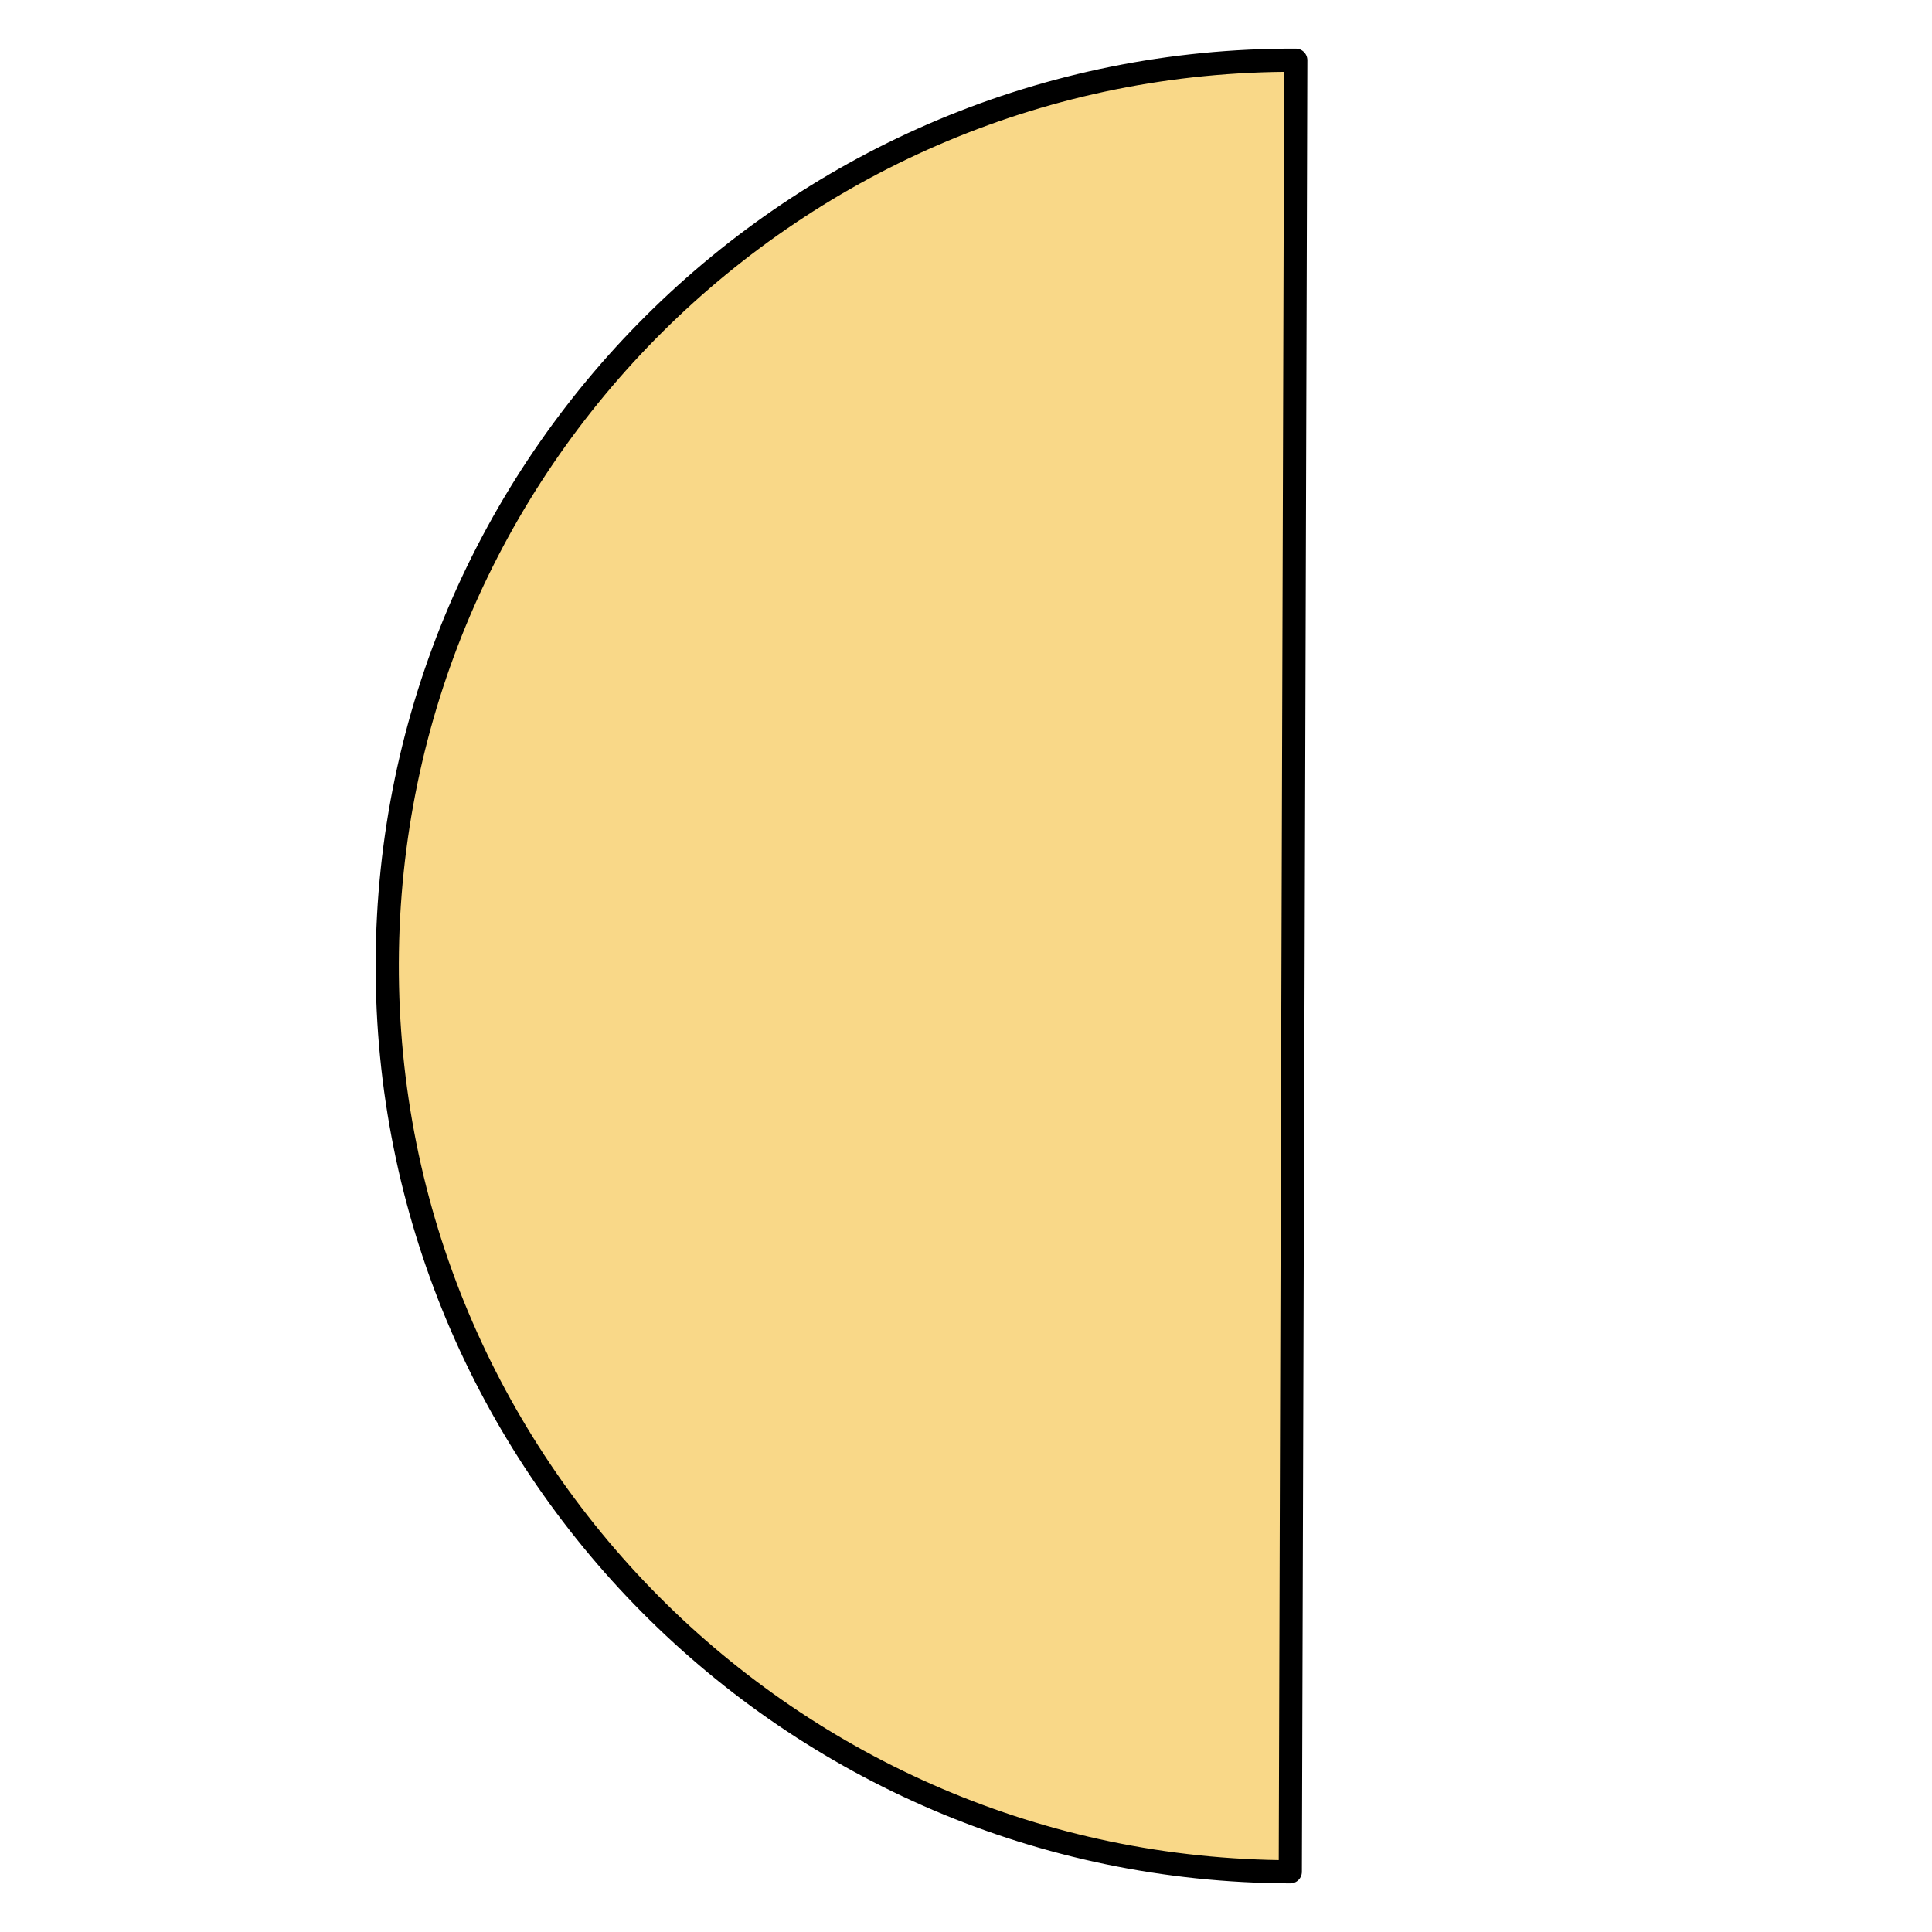
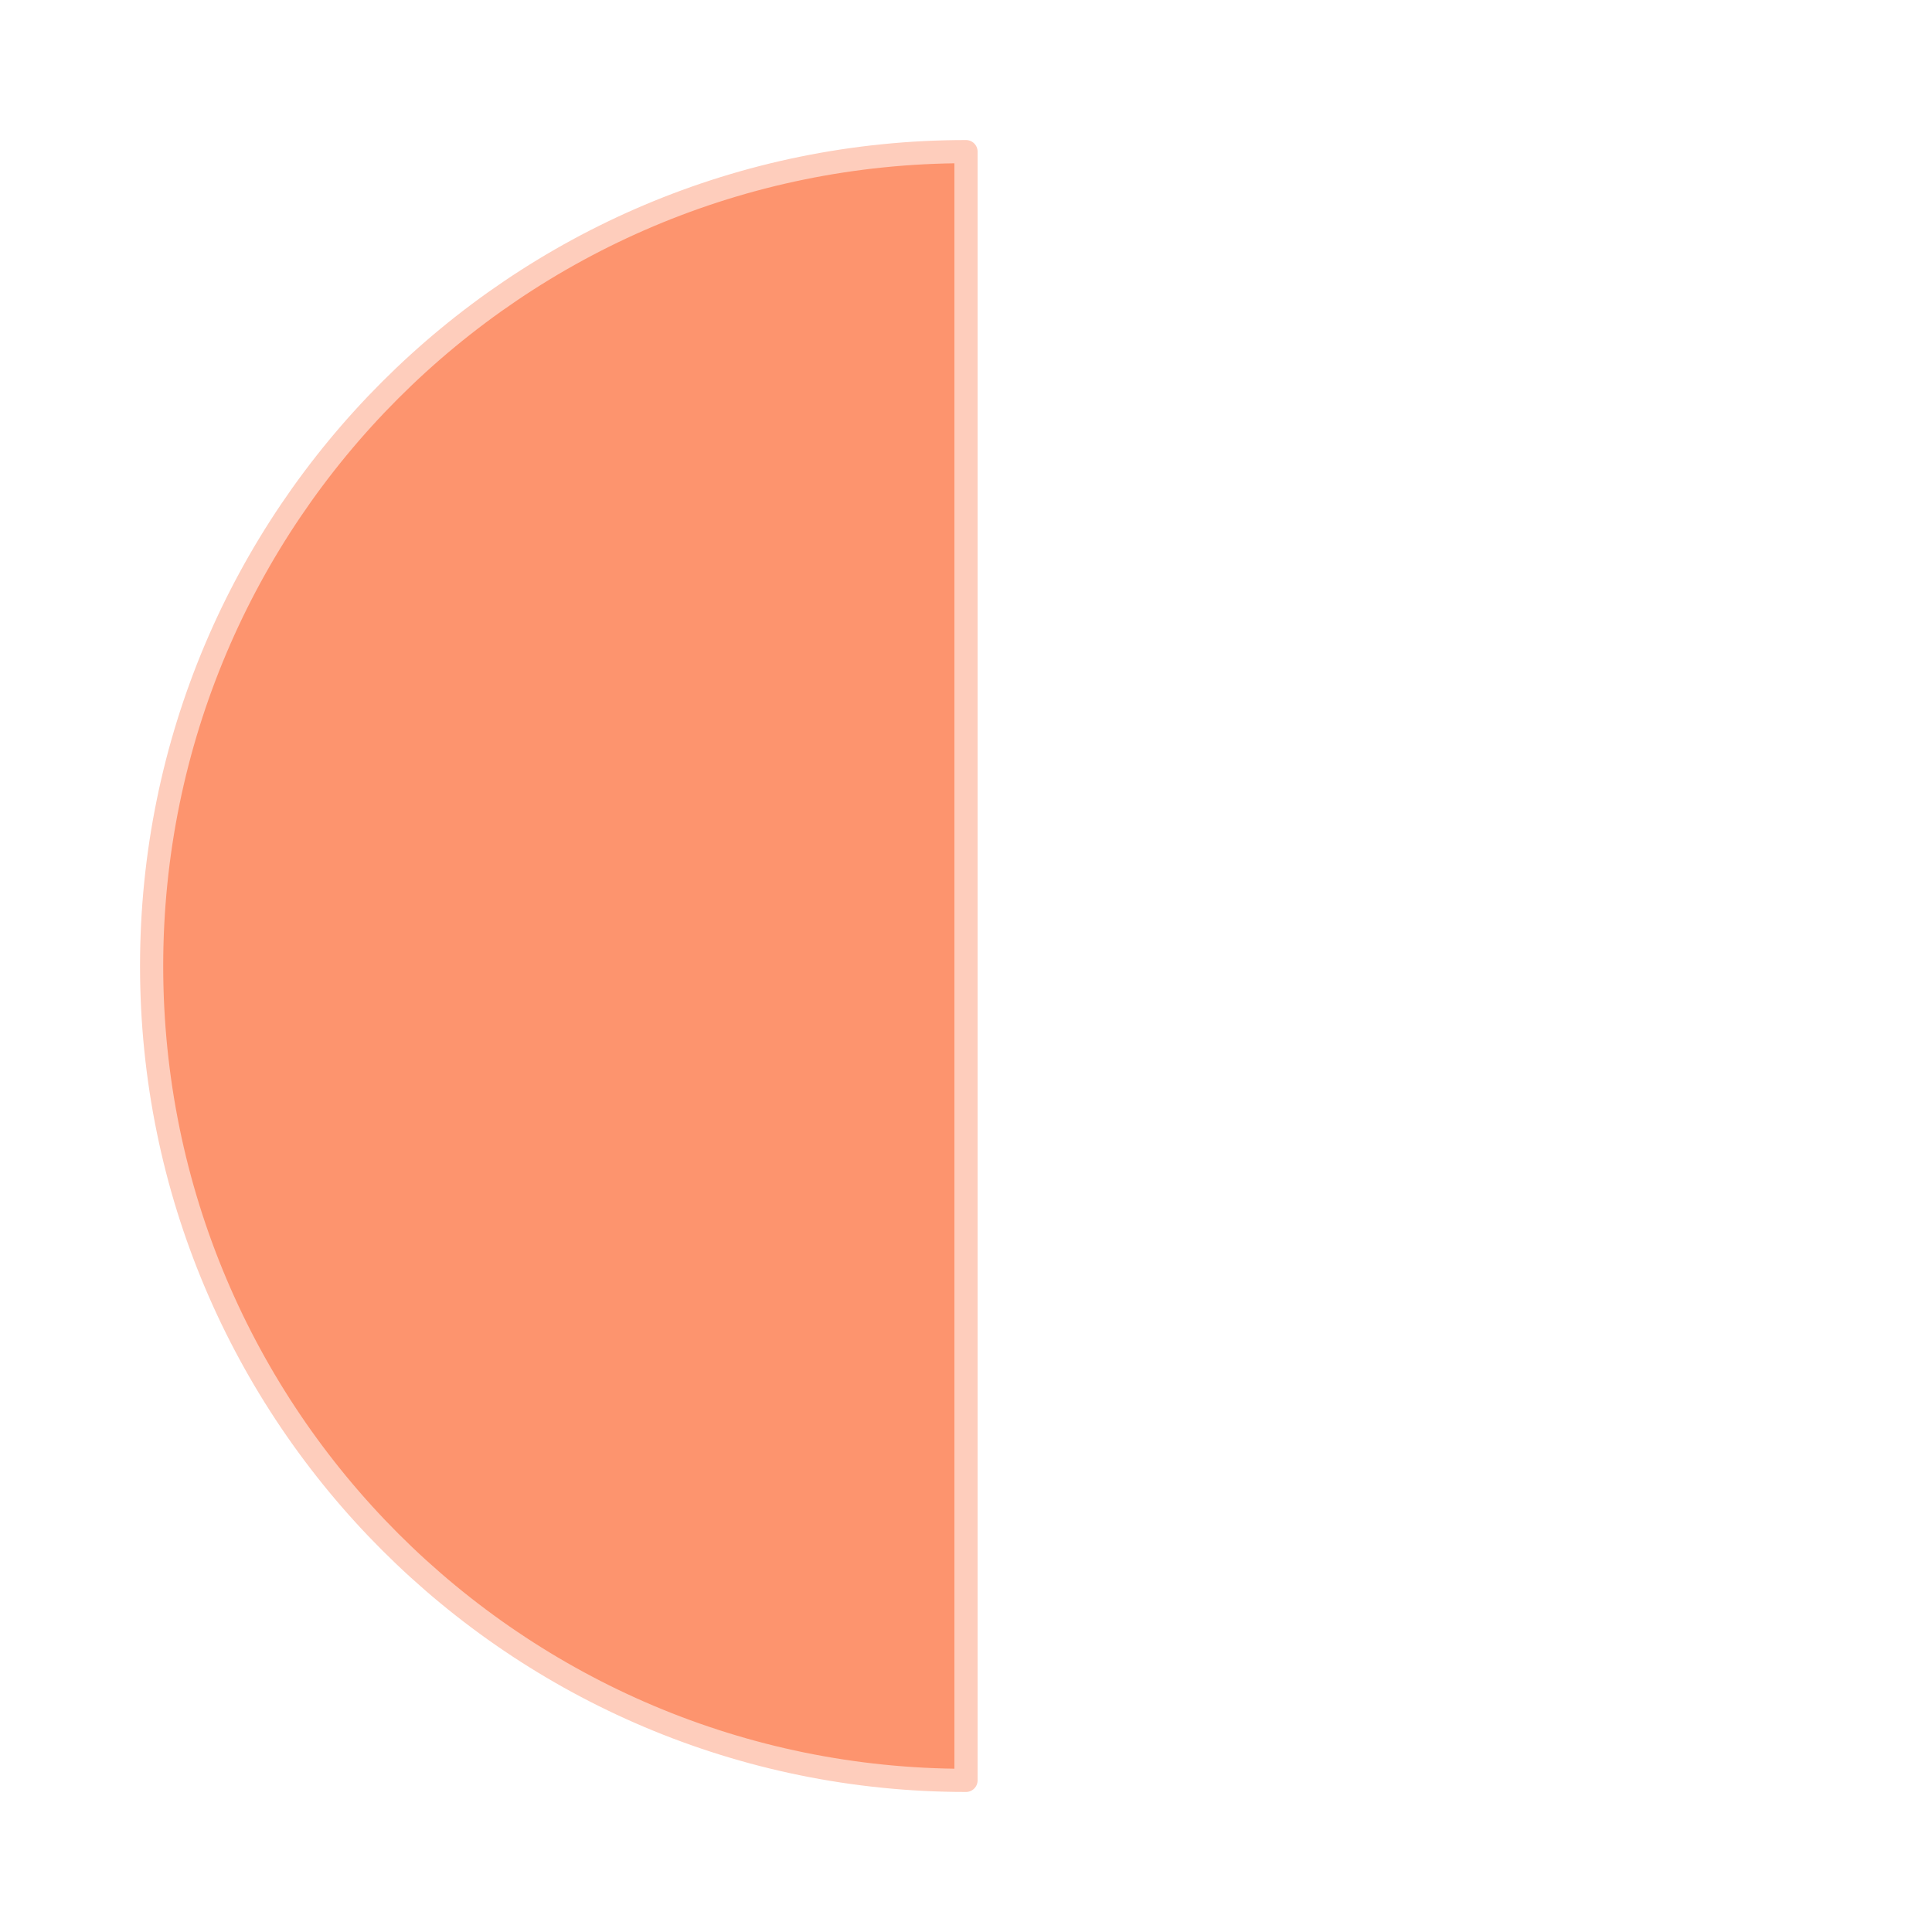
<svg xmlns="http://www.w3.org/2000/svg" width="100%" height="100%" viewBox="0 0 250 250" version="1.1" xml:space="preserve" style="fill-rule:evenodd;clip-rule:evenodd;stroke-linecap:round;stroke-linejoin:round;stroke-miterlimit:1.5;">
-   <path d="M167.671,7.791c-64.732,-0.195 -117.367,52.122 -117.563,116.855c-0.196,64.732 52.121,117.367 116.854,117.563l0.355,-117.209l0.354,-117.209Z" style="fill:#f9d888;stroke:#000;stroke-width:3px;" />
+   <path d="M125,19.62c-58.2,0 -105.38,47.18 -105.38,105.38c0,58.2 47.18,105.38 105.38,105.38l0,-105.38l0,-105.38Z" style="fill:#fd946e;stroke:#fecdbc;stroke-width:3px;" />
</svg>
